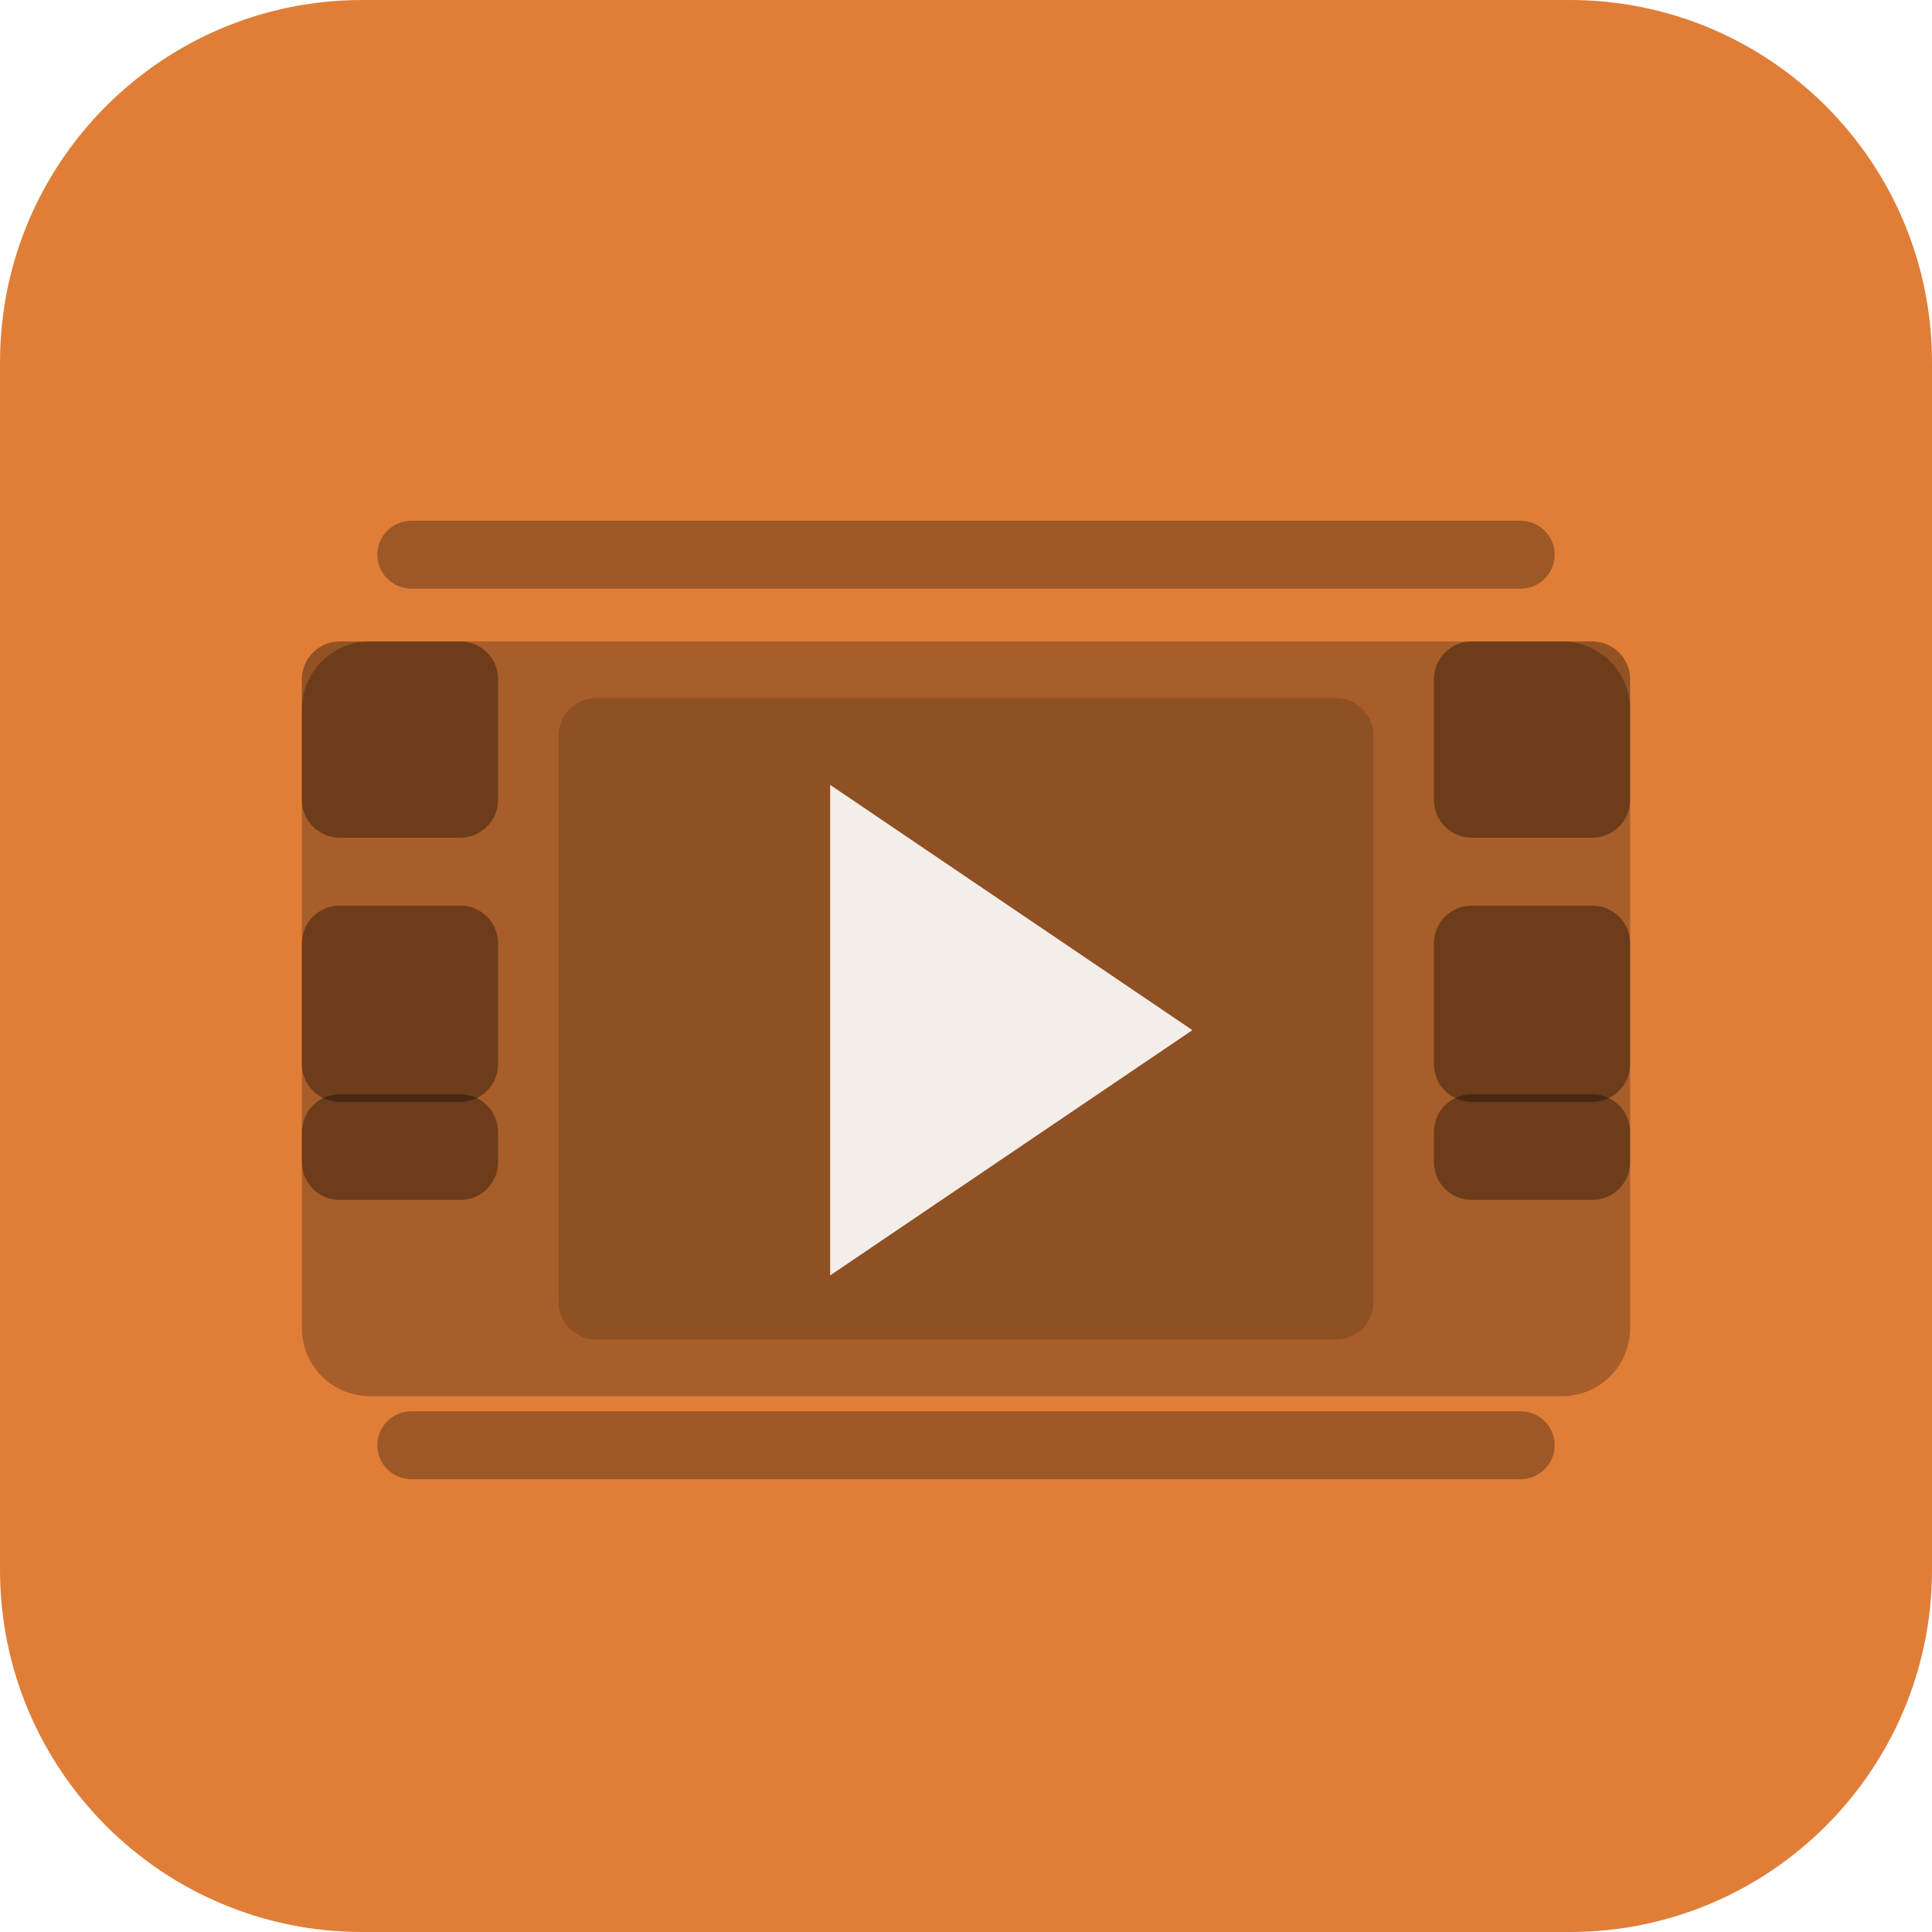
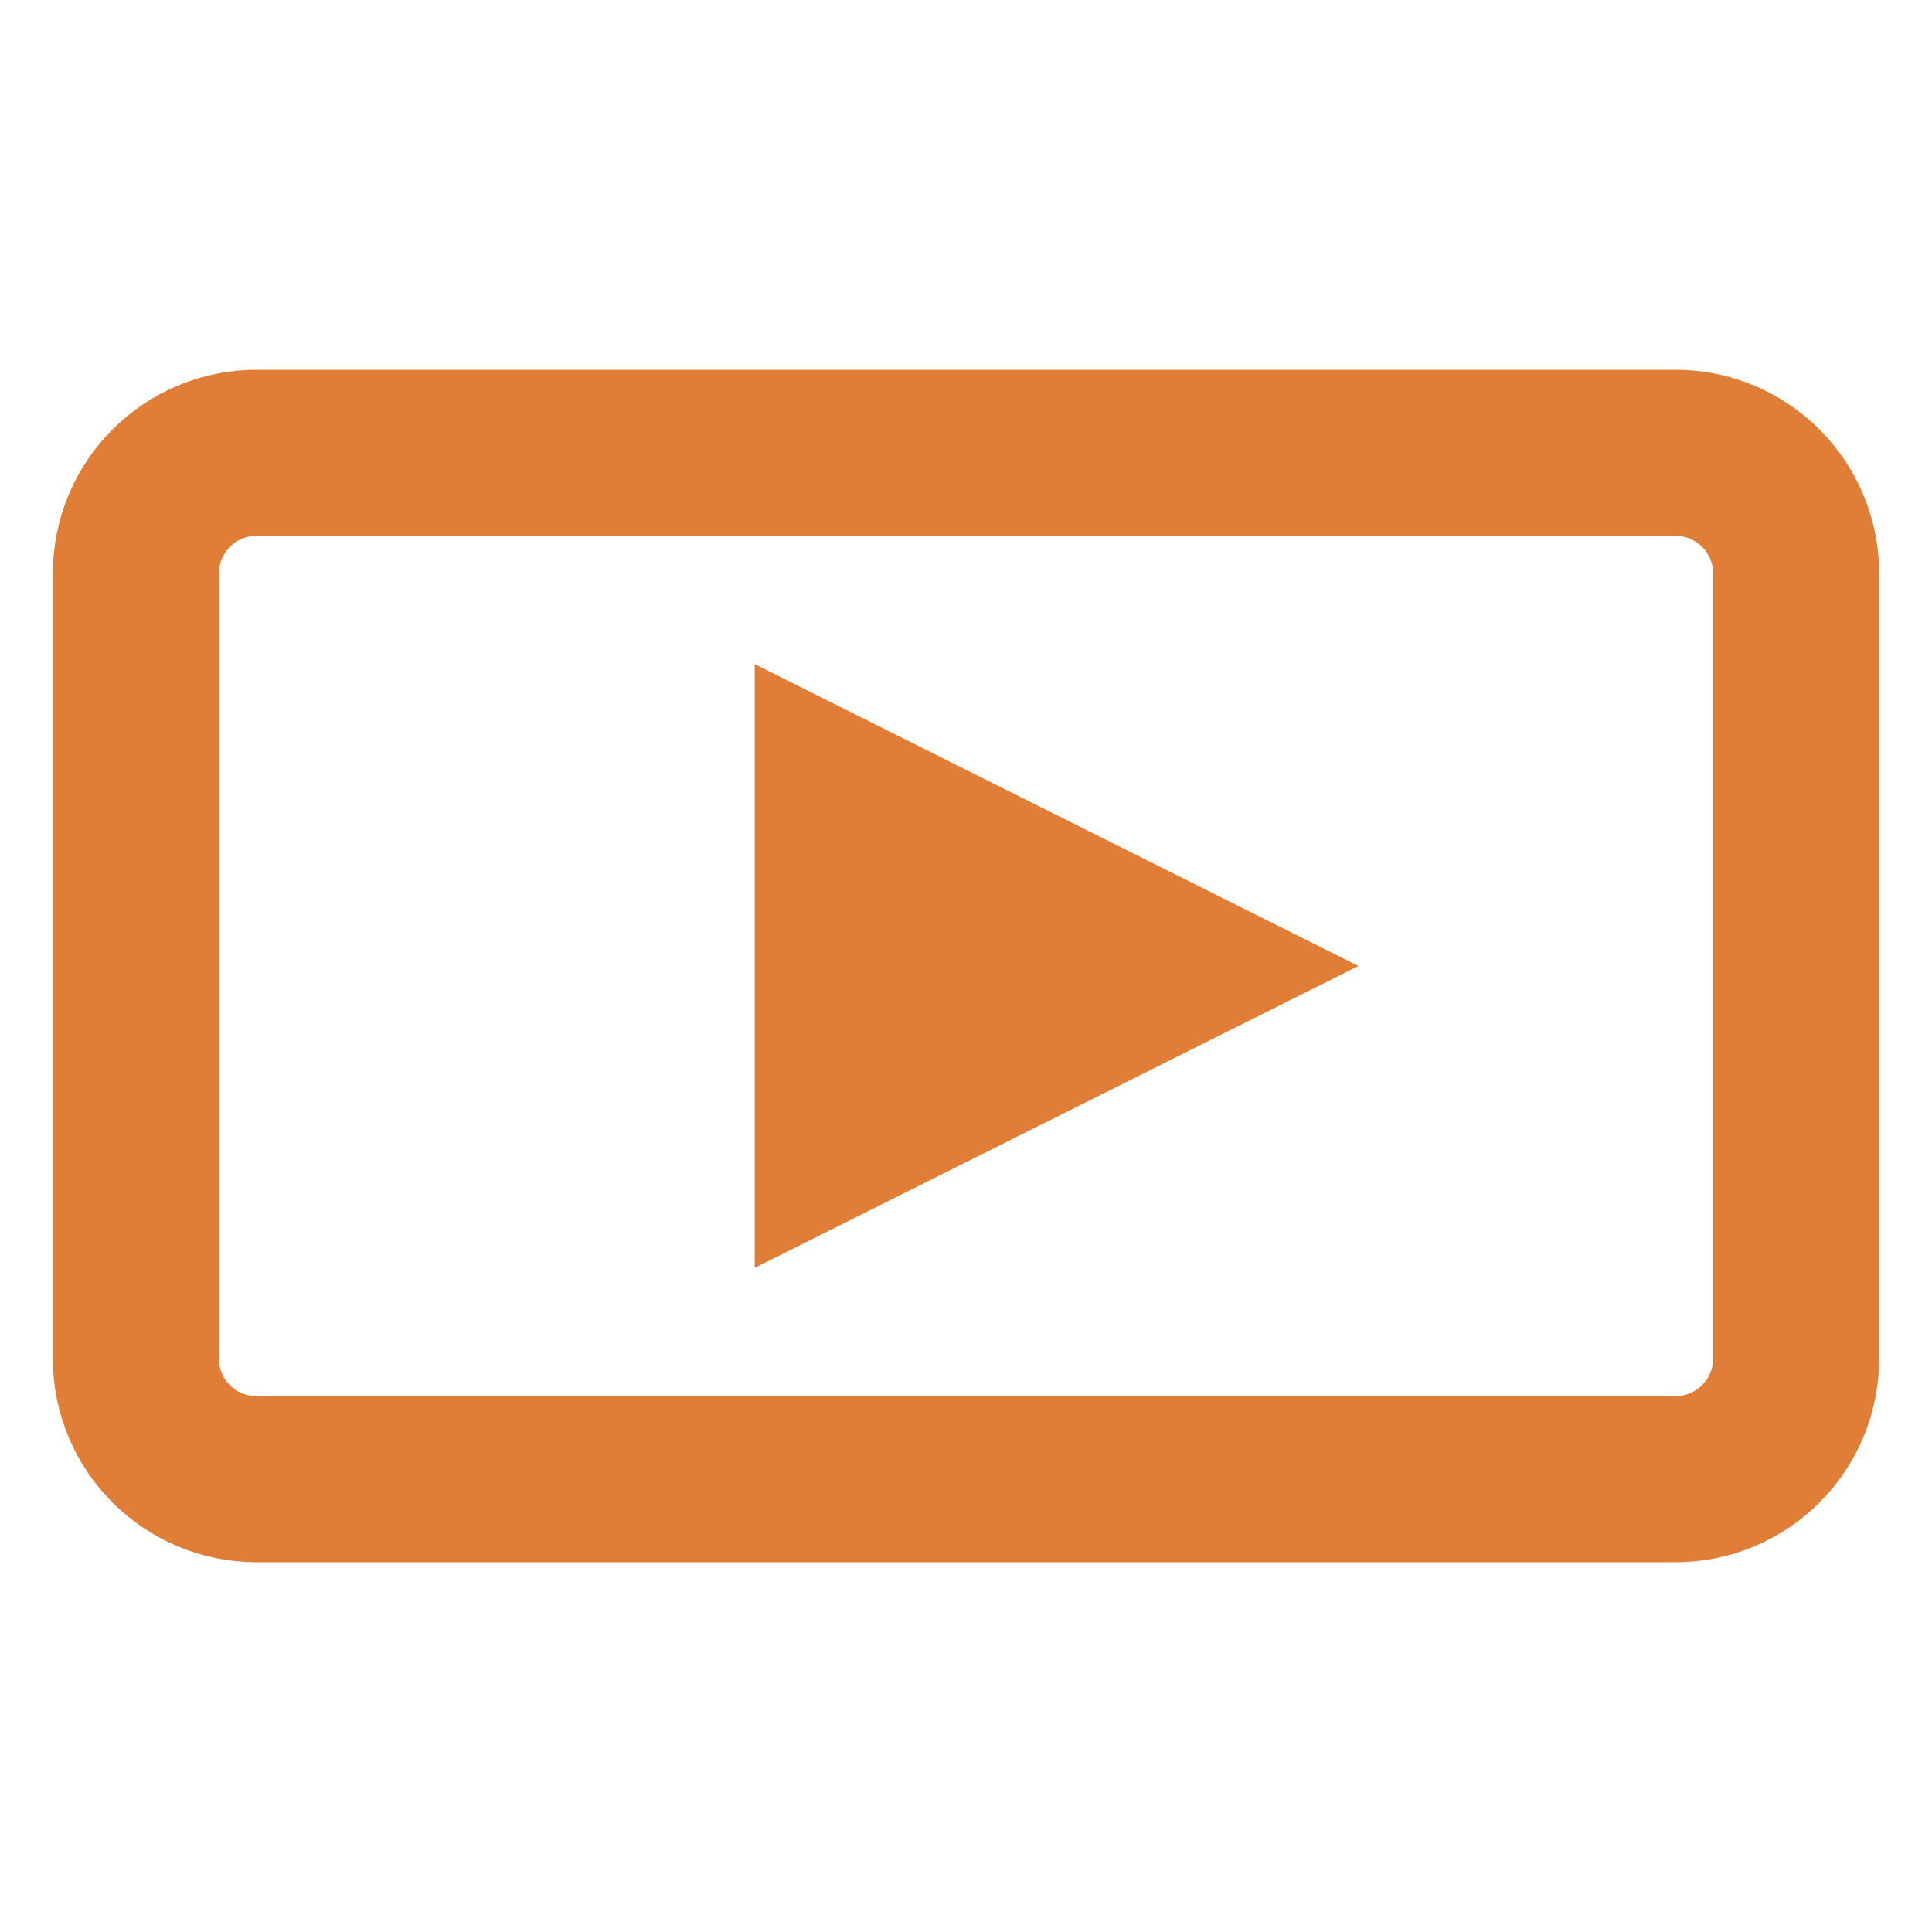
<svg xmlns="http://www.w3.org/2000/svg" viewBox="0 0 512 512">
-   <rect width="512" height="512" rx="96" fill="#E07E38" />
-   <rect x="80" y="170" width="352" height="200" rx="18" fill="rgba(0,0,0,.25)" />
-   <rect x="80" y="170" width="52" height="52" rx="10" fill="rgba(0,0,0,.35)" />
-   <rect x="80" y="240" width="52" height="52" rx="10" fill="rgba(0,0,0,.35)" />
-   <rect x="80" y="290" width="52" height="28" rx="10" fill="rgba(0,0,0,.35)" />
-   <rect x="380" y="170" width="52" height="52" rx="10" fill="rgba(0,0,0,.35)" />
-   <rect x="380" y="240" width="52" height="52" rx="10" fill="rgba(0,0,0,.35)" />
-   <rect x="380" y="290" width="52" height="28" rx="10" fill="rgba(0,0,0,.35)" />
-   <rect x="148" y="185" width="216" height="170" rx="10" fill="rgba(0,0,0,.15)" />
-   <polygon points="220,208 220,338 316,273" fill="rgba(255,255,255,.9)" />
-   <rect x="100" y="138" width="312" height="18" rx="9" fill="rgba(0,0,0,.3)" />
-   <rect x="100" y="374" width="312" height="18" rx="9" fill="rgba(0,0,0,.3)" />
+   <rect x="36" y="120" width="440" height="272" rx="32" fill="none" stroke="#E07E38" stroke-width="44" />
+   <path d="M 200 176 L 200 336 L 360 256 Z" fill="#E07E38" />
</svg>
